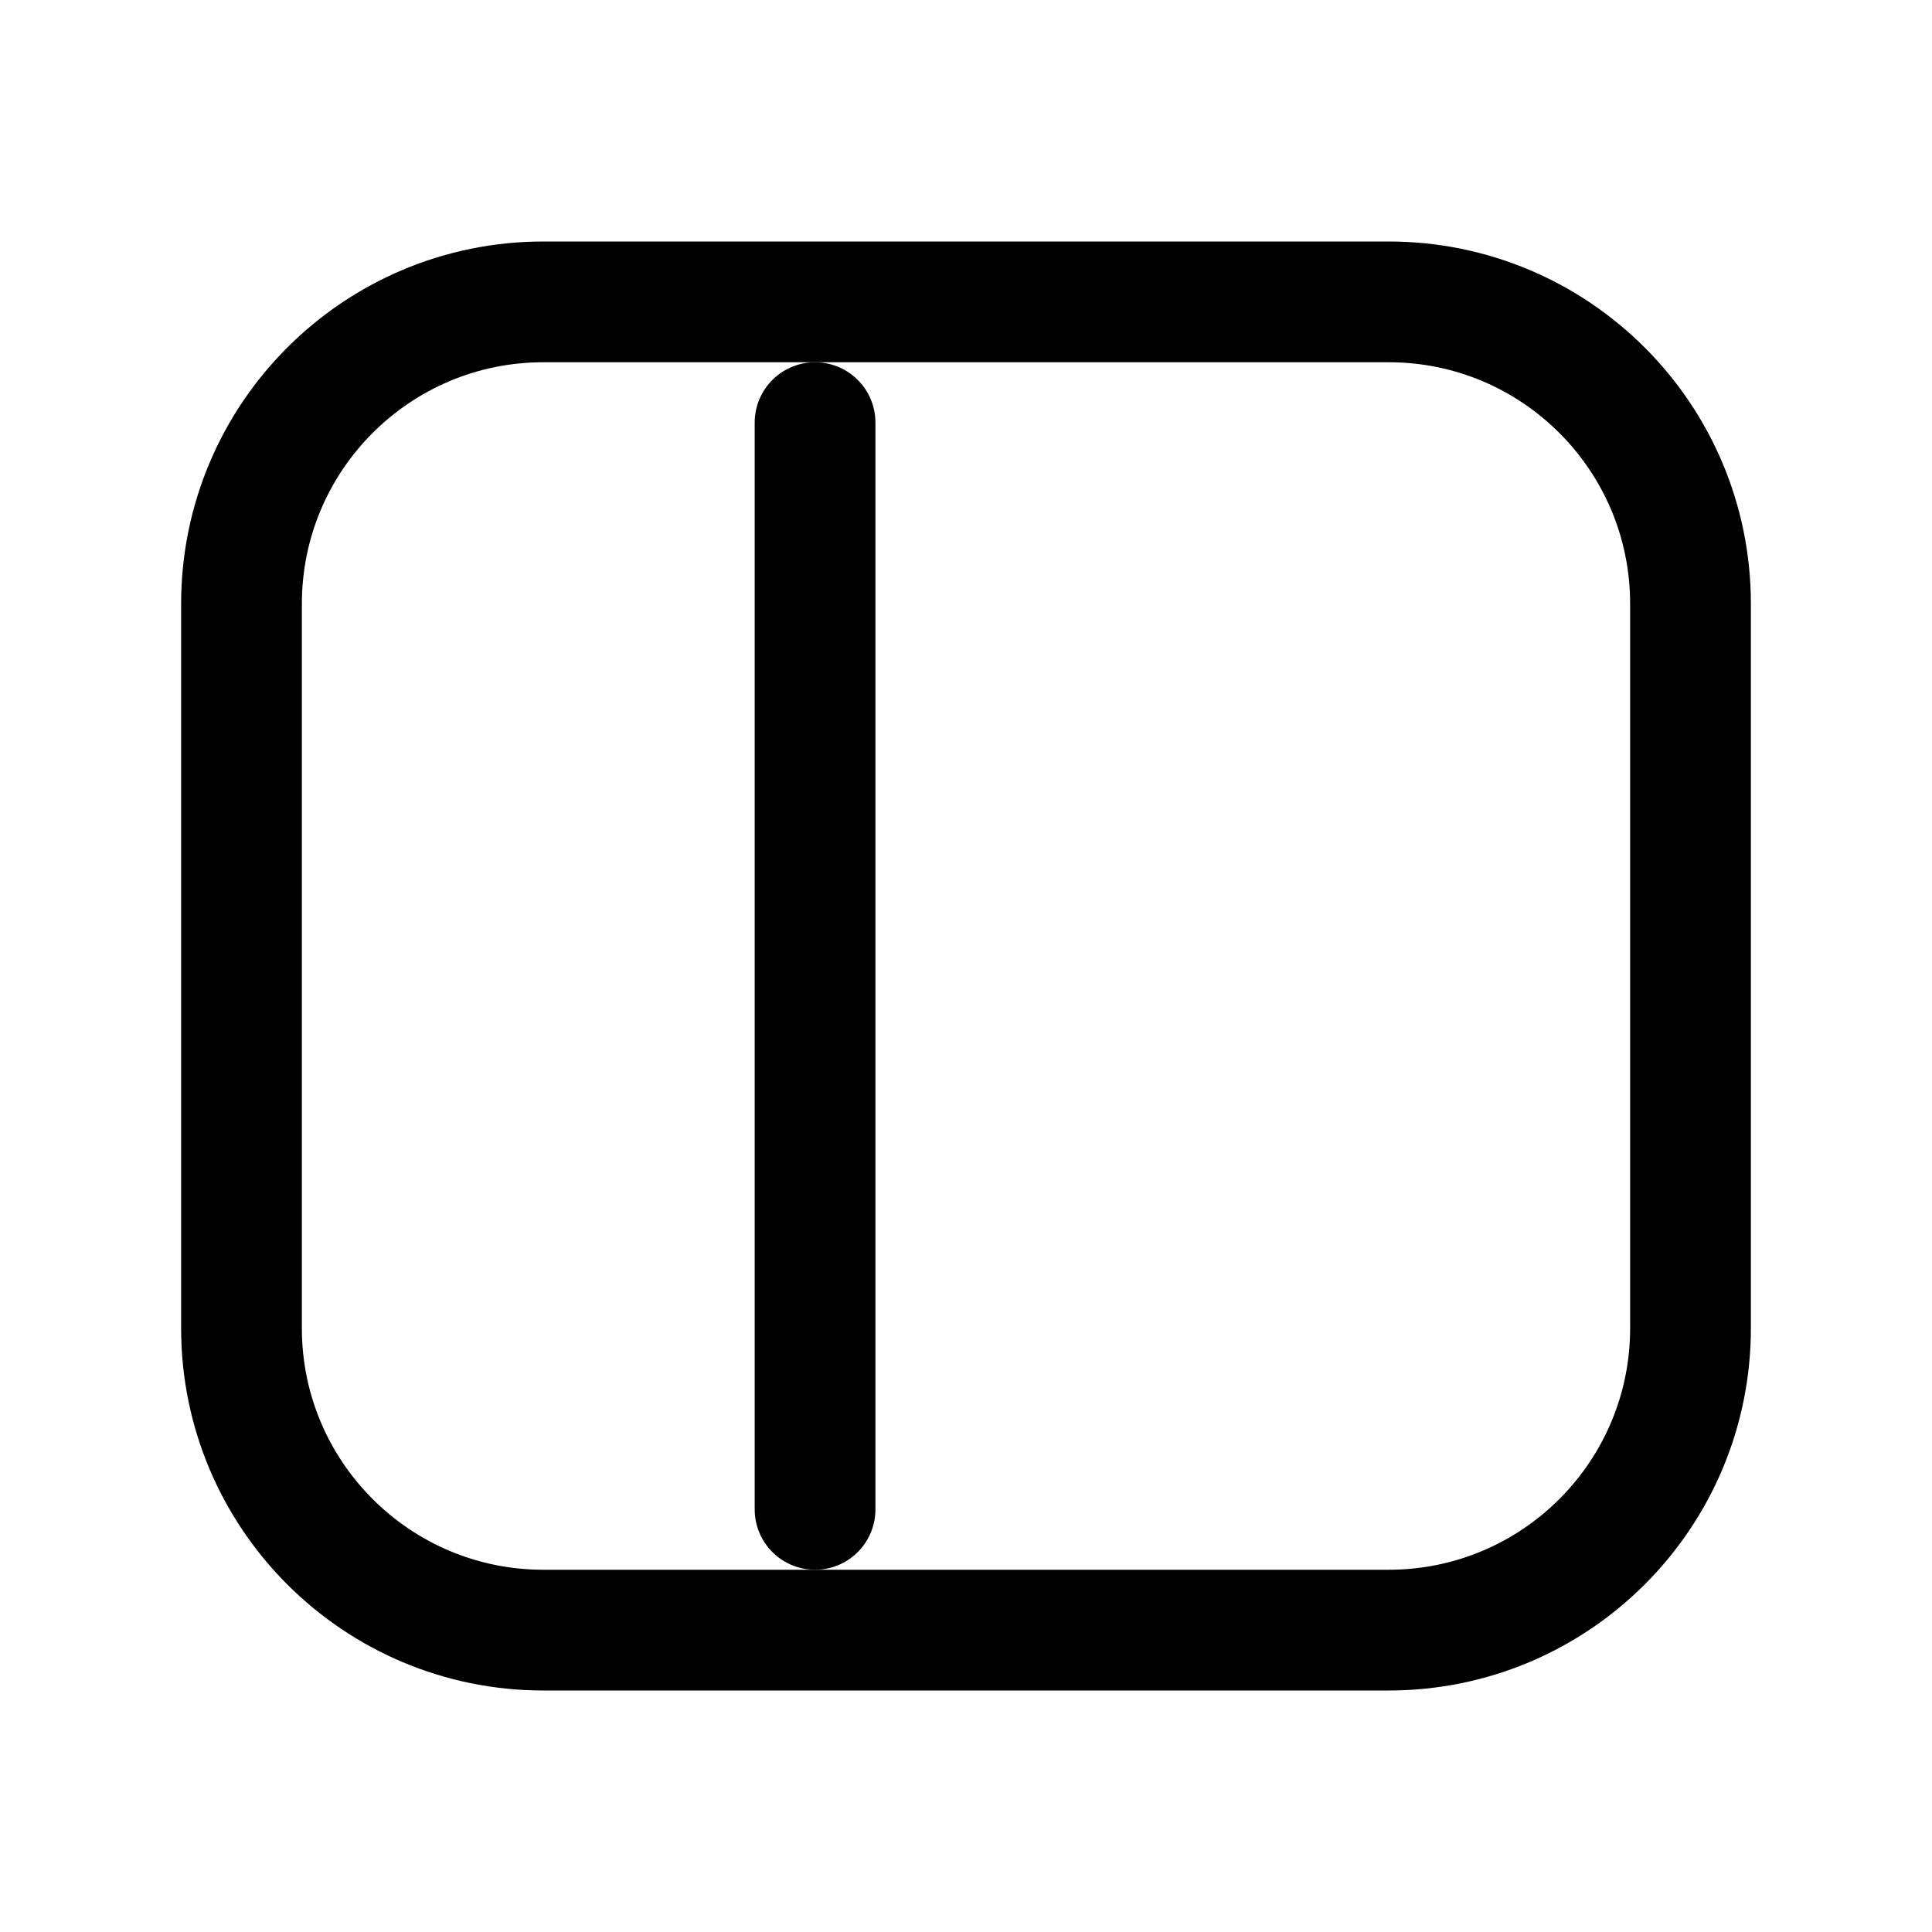
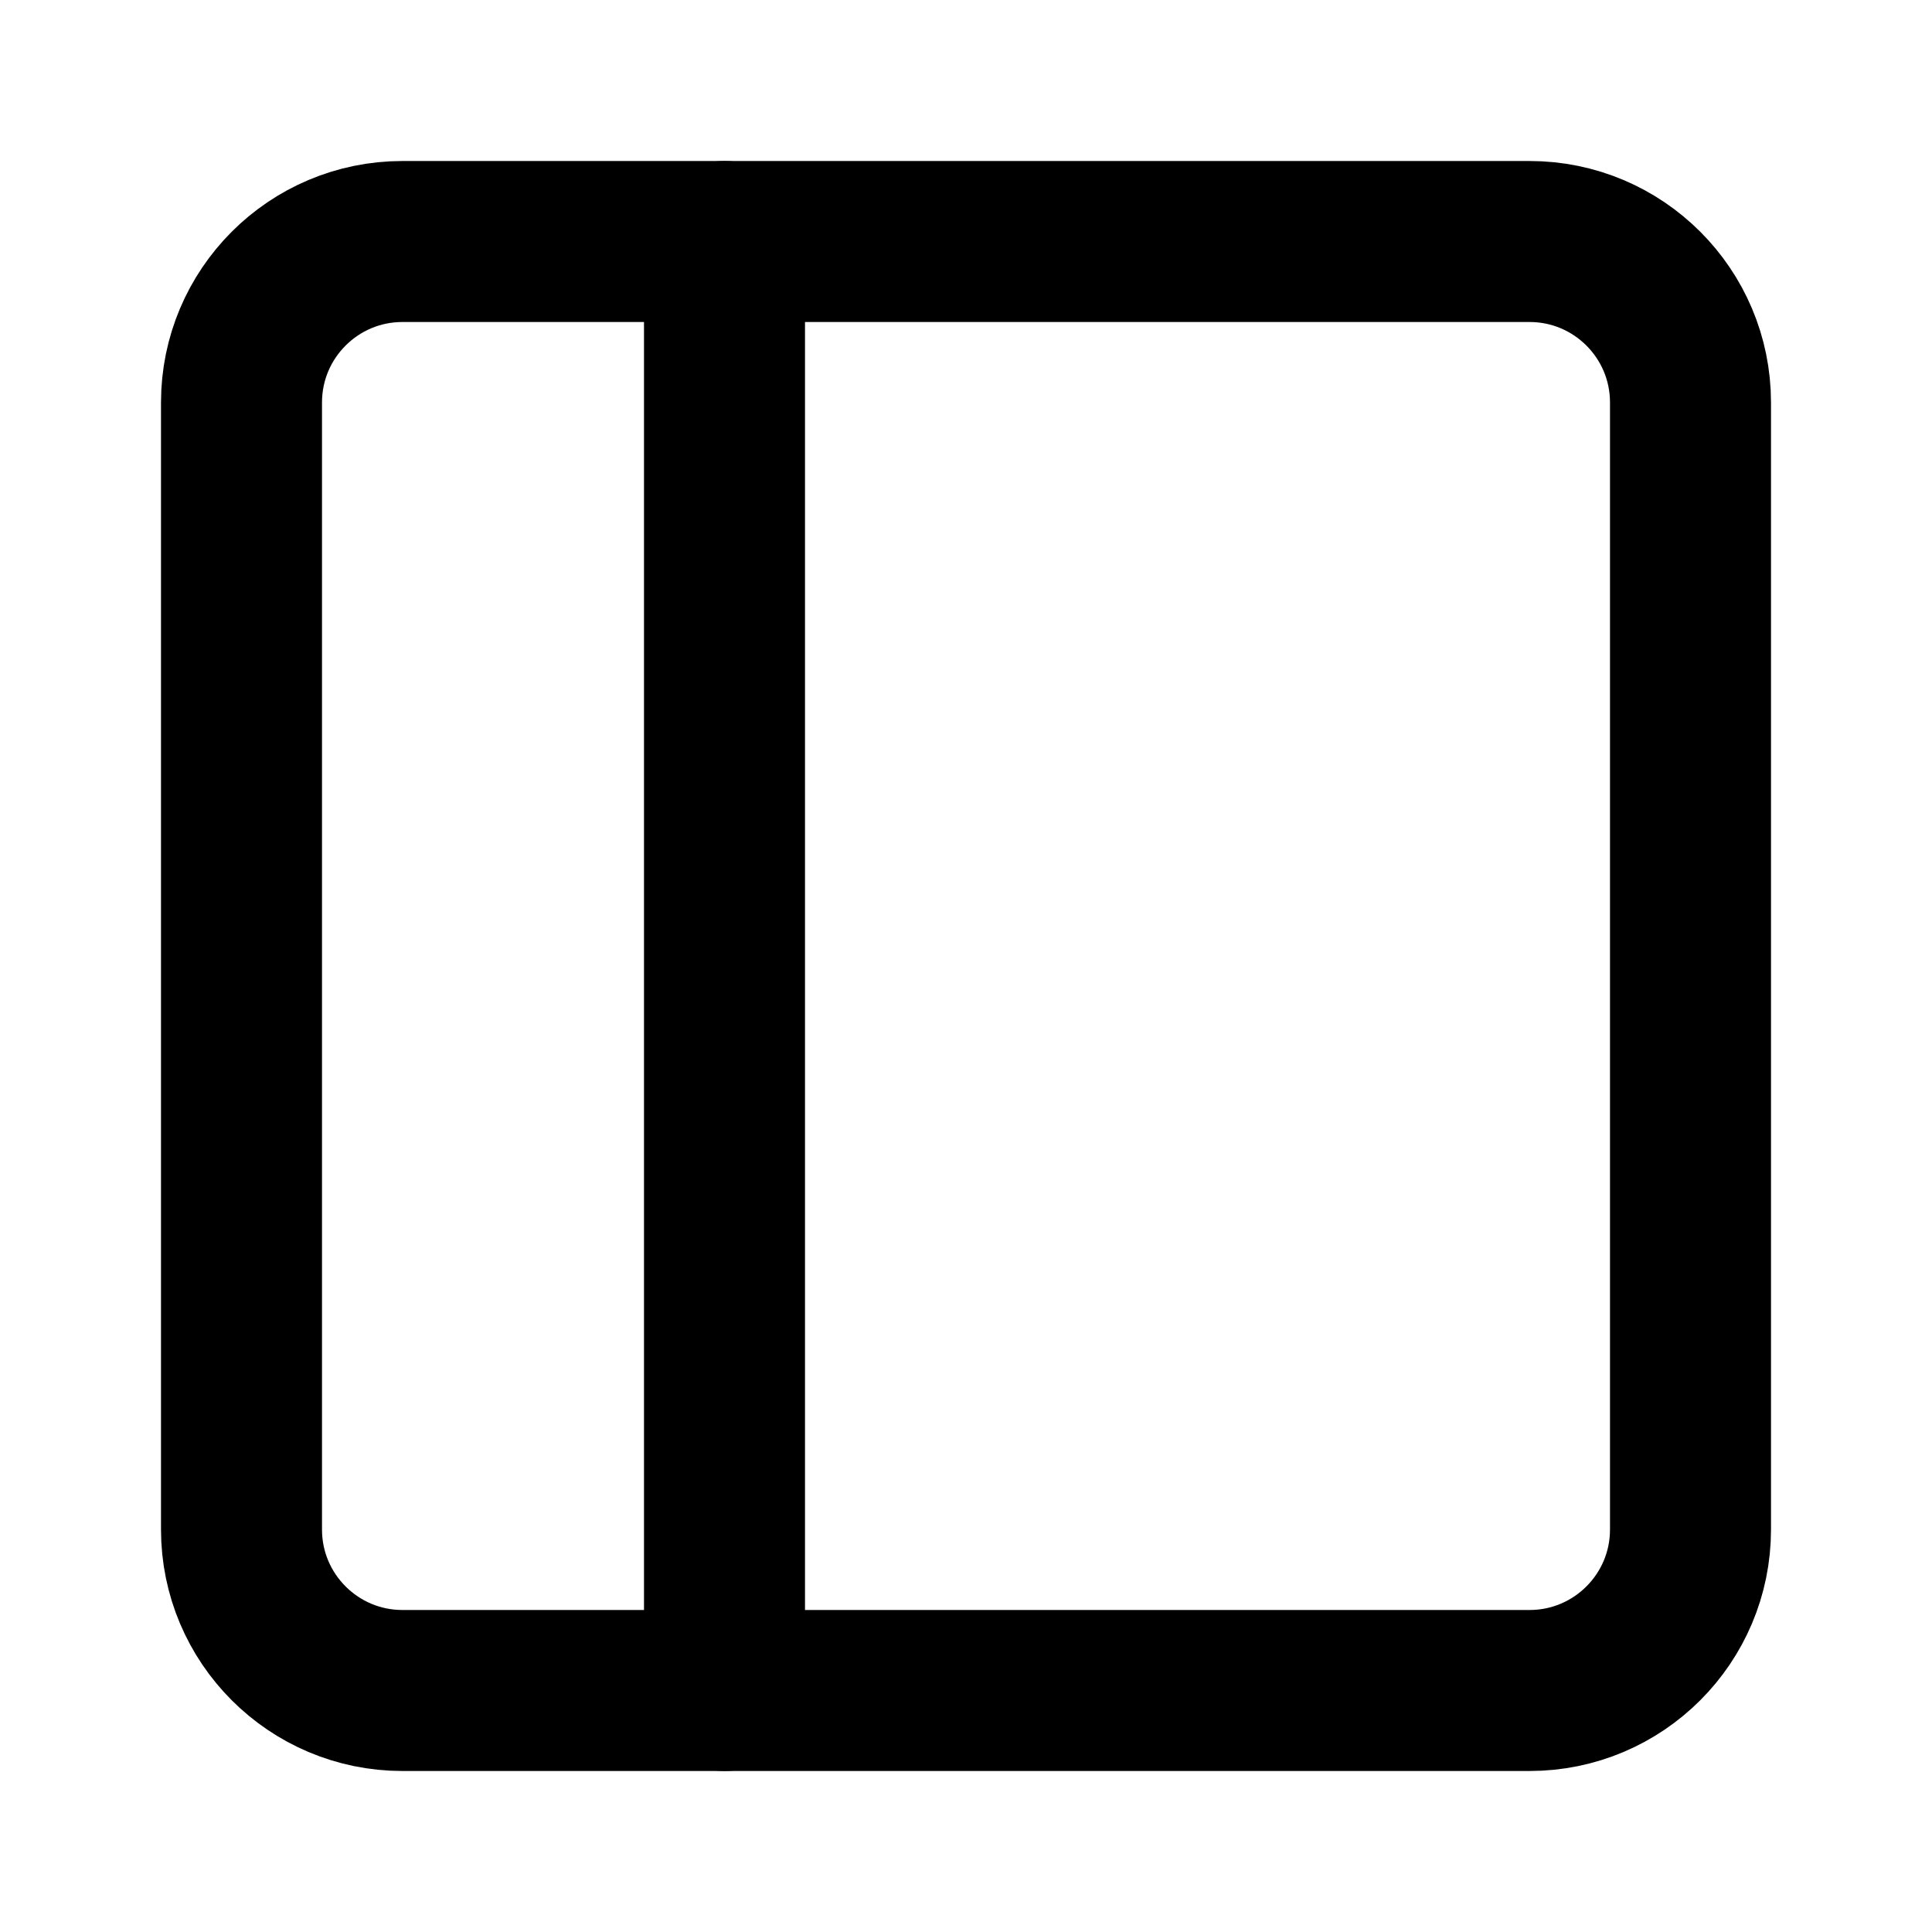
- <svg xmlns="http://www.w3.org/2000/svg" width="64" height="64" viewBox="0 0 64 64" fill="none">
-   <rect x="8" y="10" width="48" height="44" rx="10" stroke="currentColor" stroke-width="4" />
-   <path d="M27 14V50" stroke="currentColor" stroke-width="4" stroke-linecap="round" />
+ <svg xmlns="http://www.w3.org/2000/svg" width="24" height="24" viewBox="0 0 24 24" fill="none" stroke="currentColor" stroke-width="2" stroke-linecap="round" stroke-linejoin="round">
+   <rect width="18" height="18" x="3" y="3" rx="2" ry="2" />
+   <line x1="9" x2="9" y1="3" y2="21" />
</svg>
